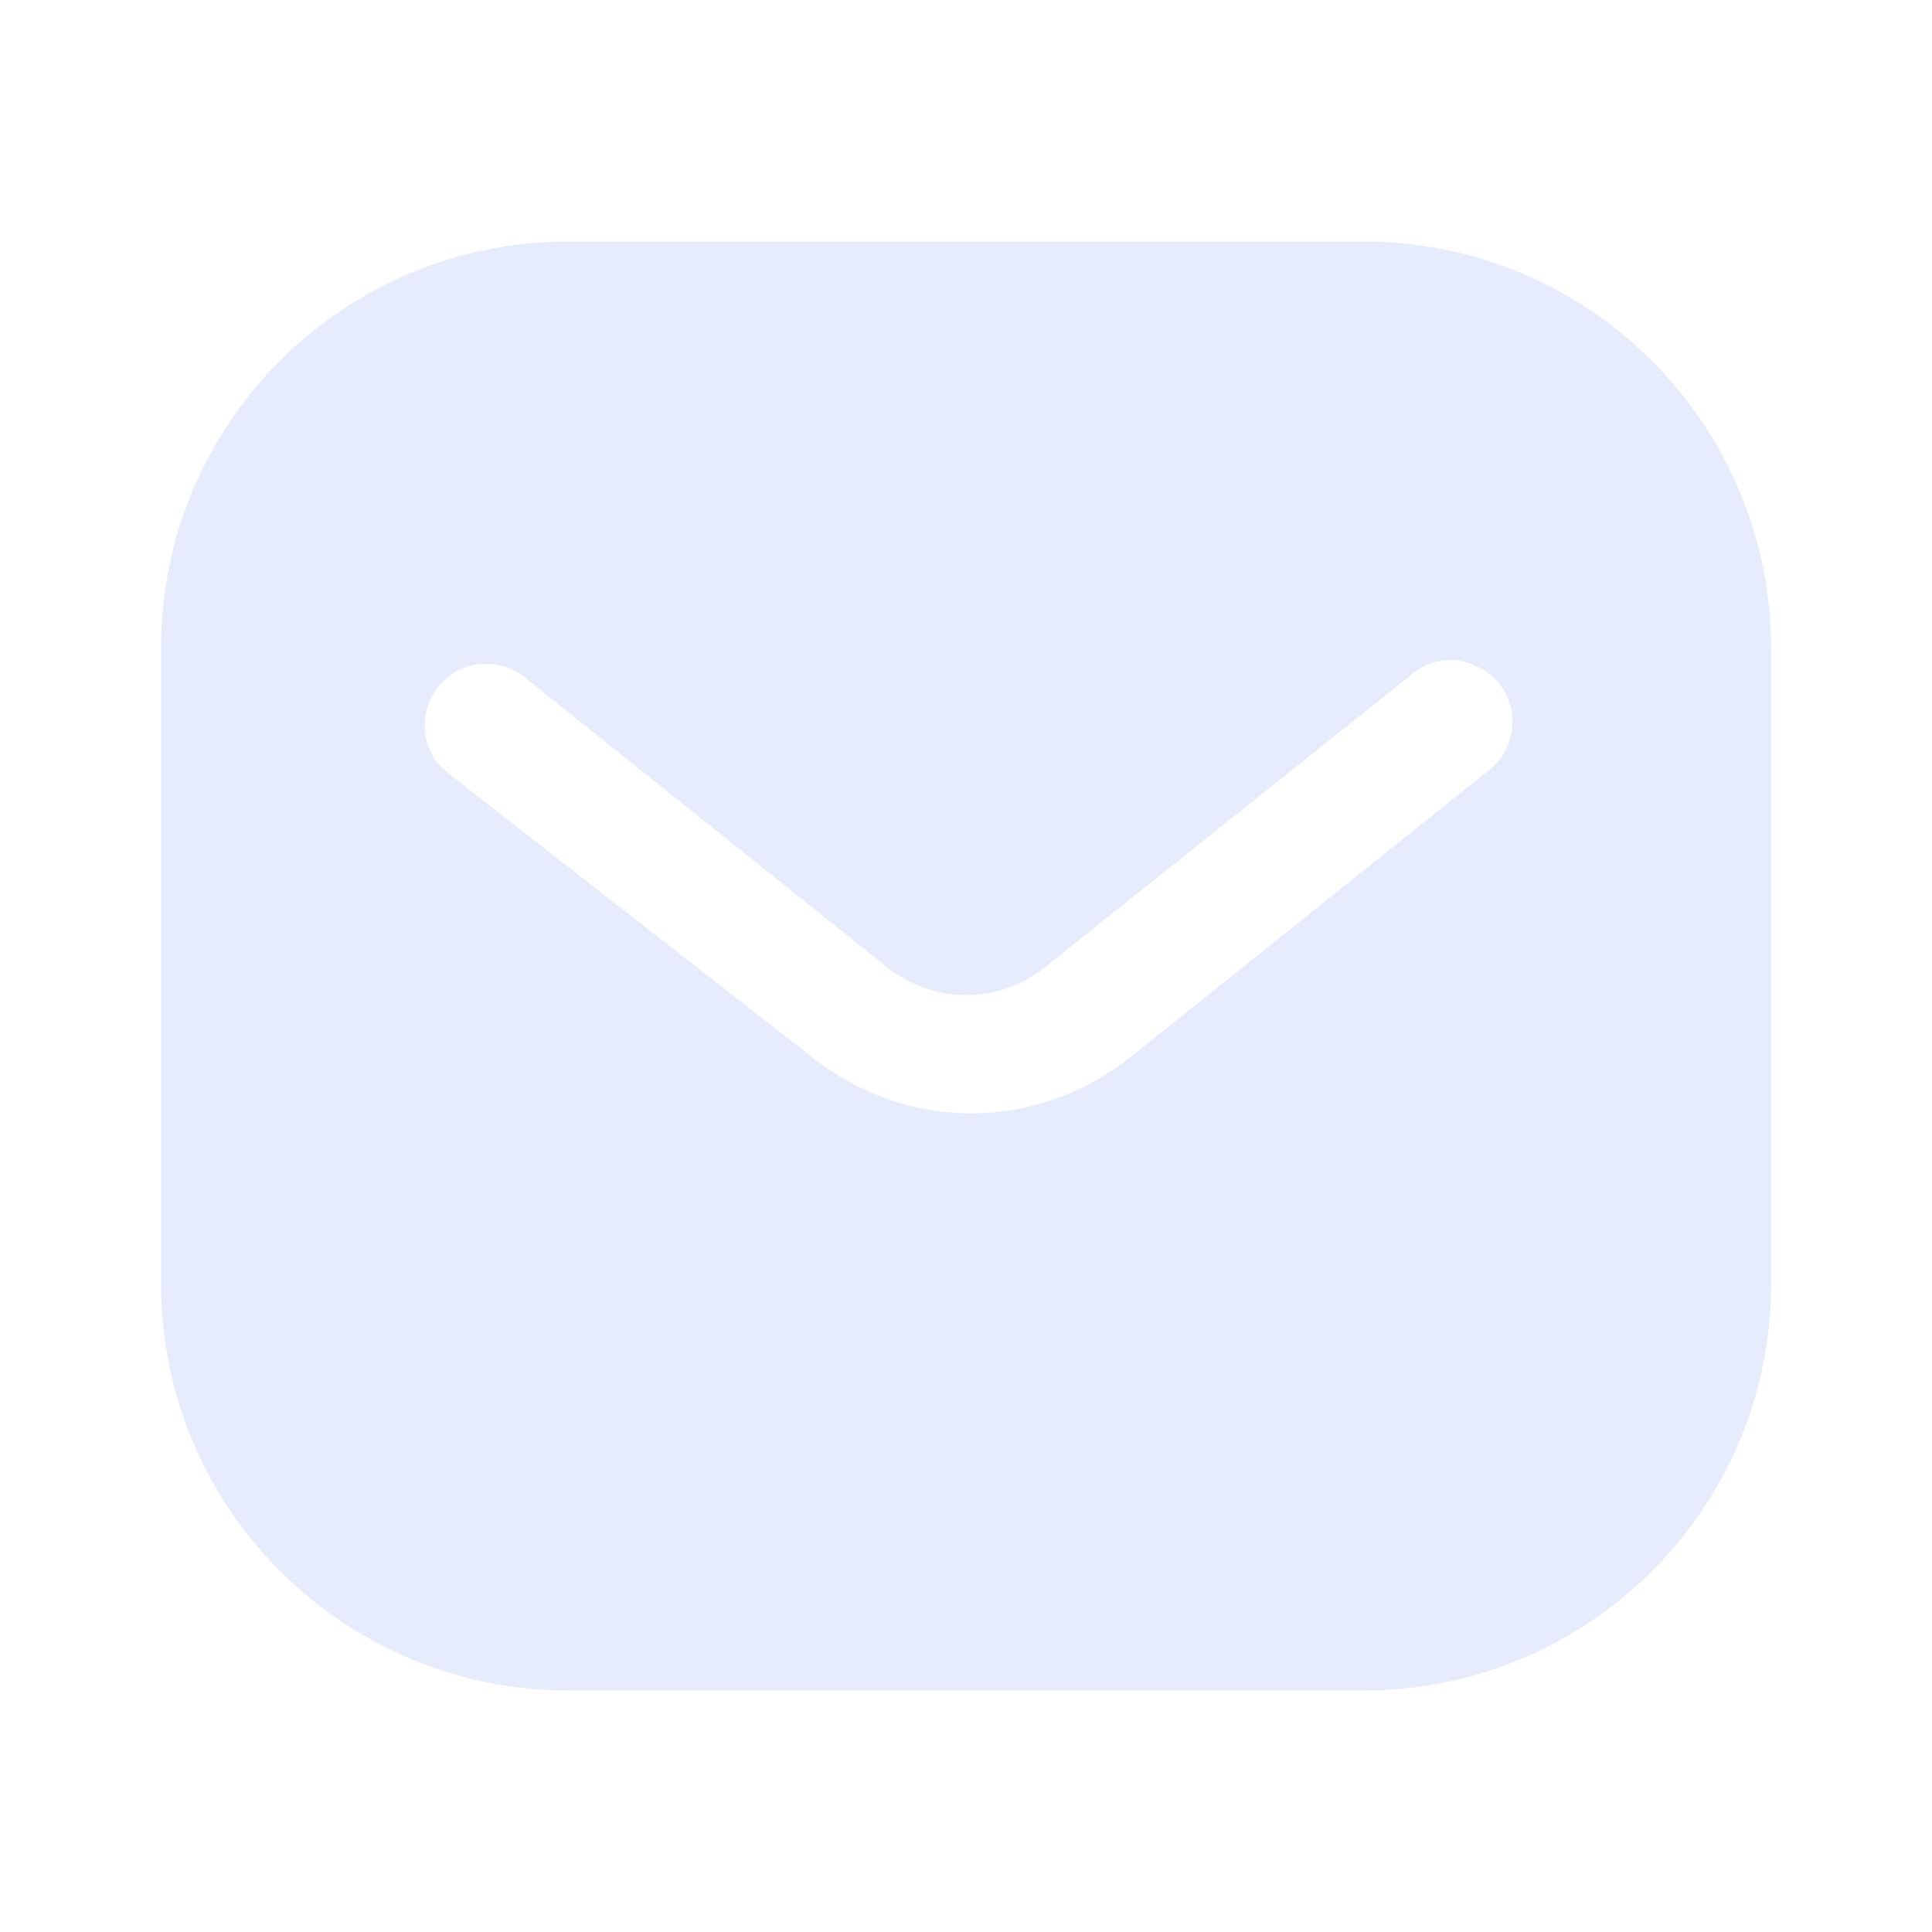
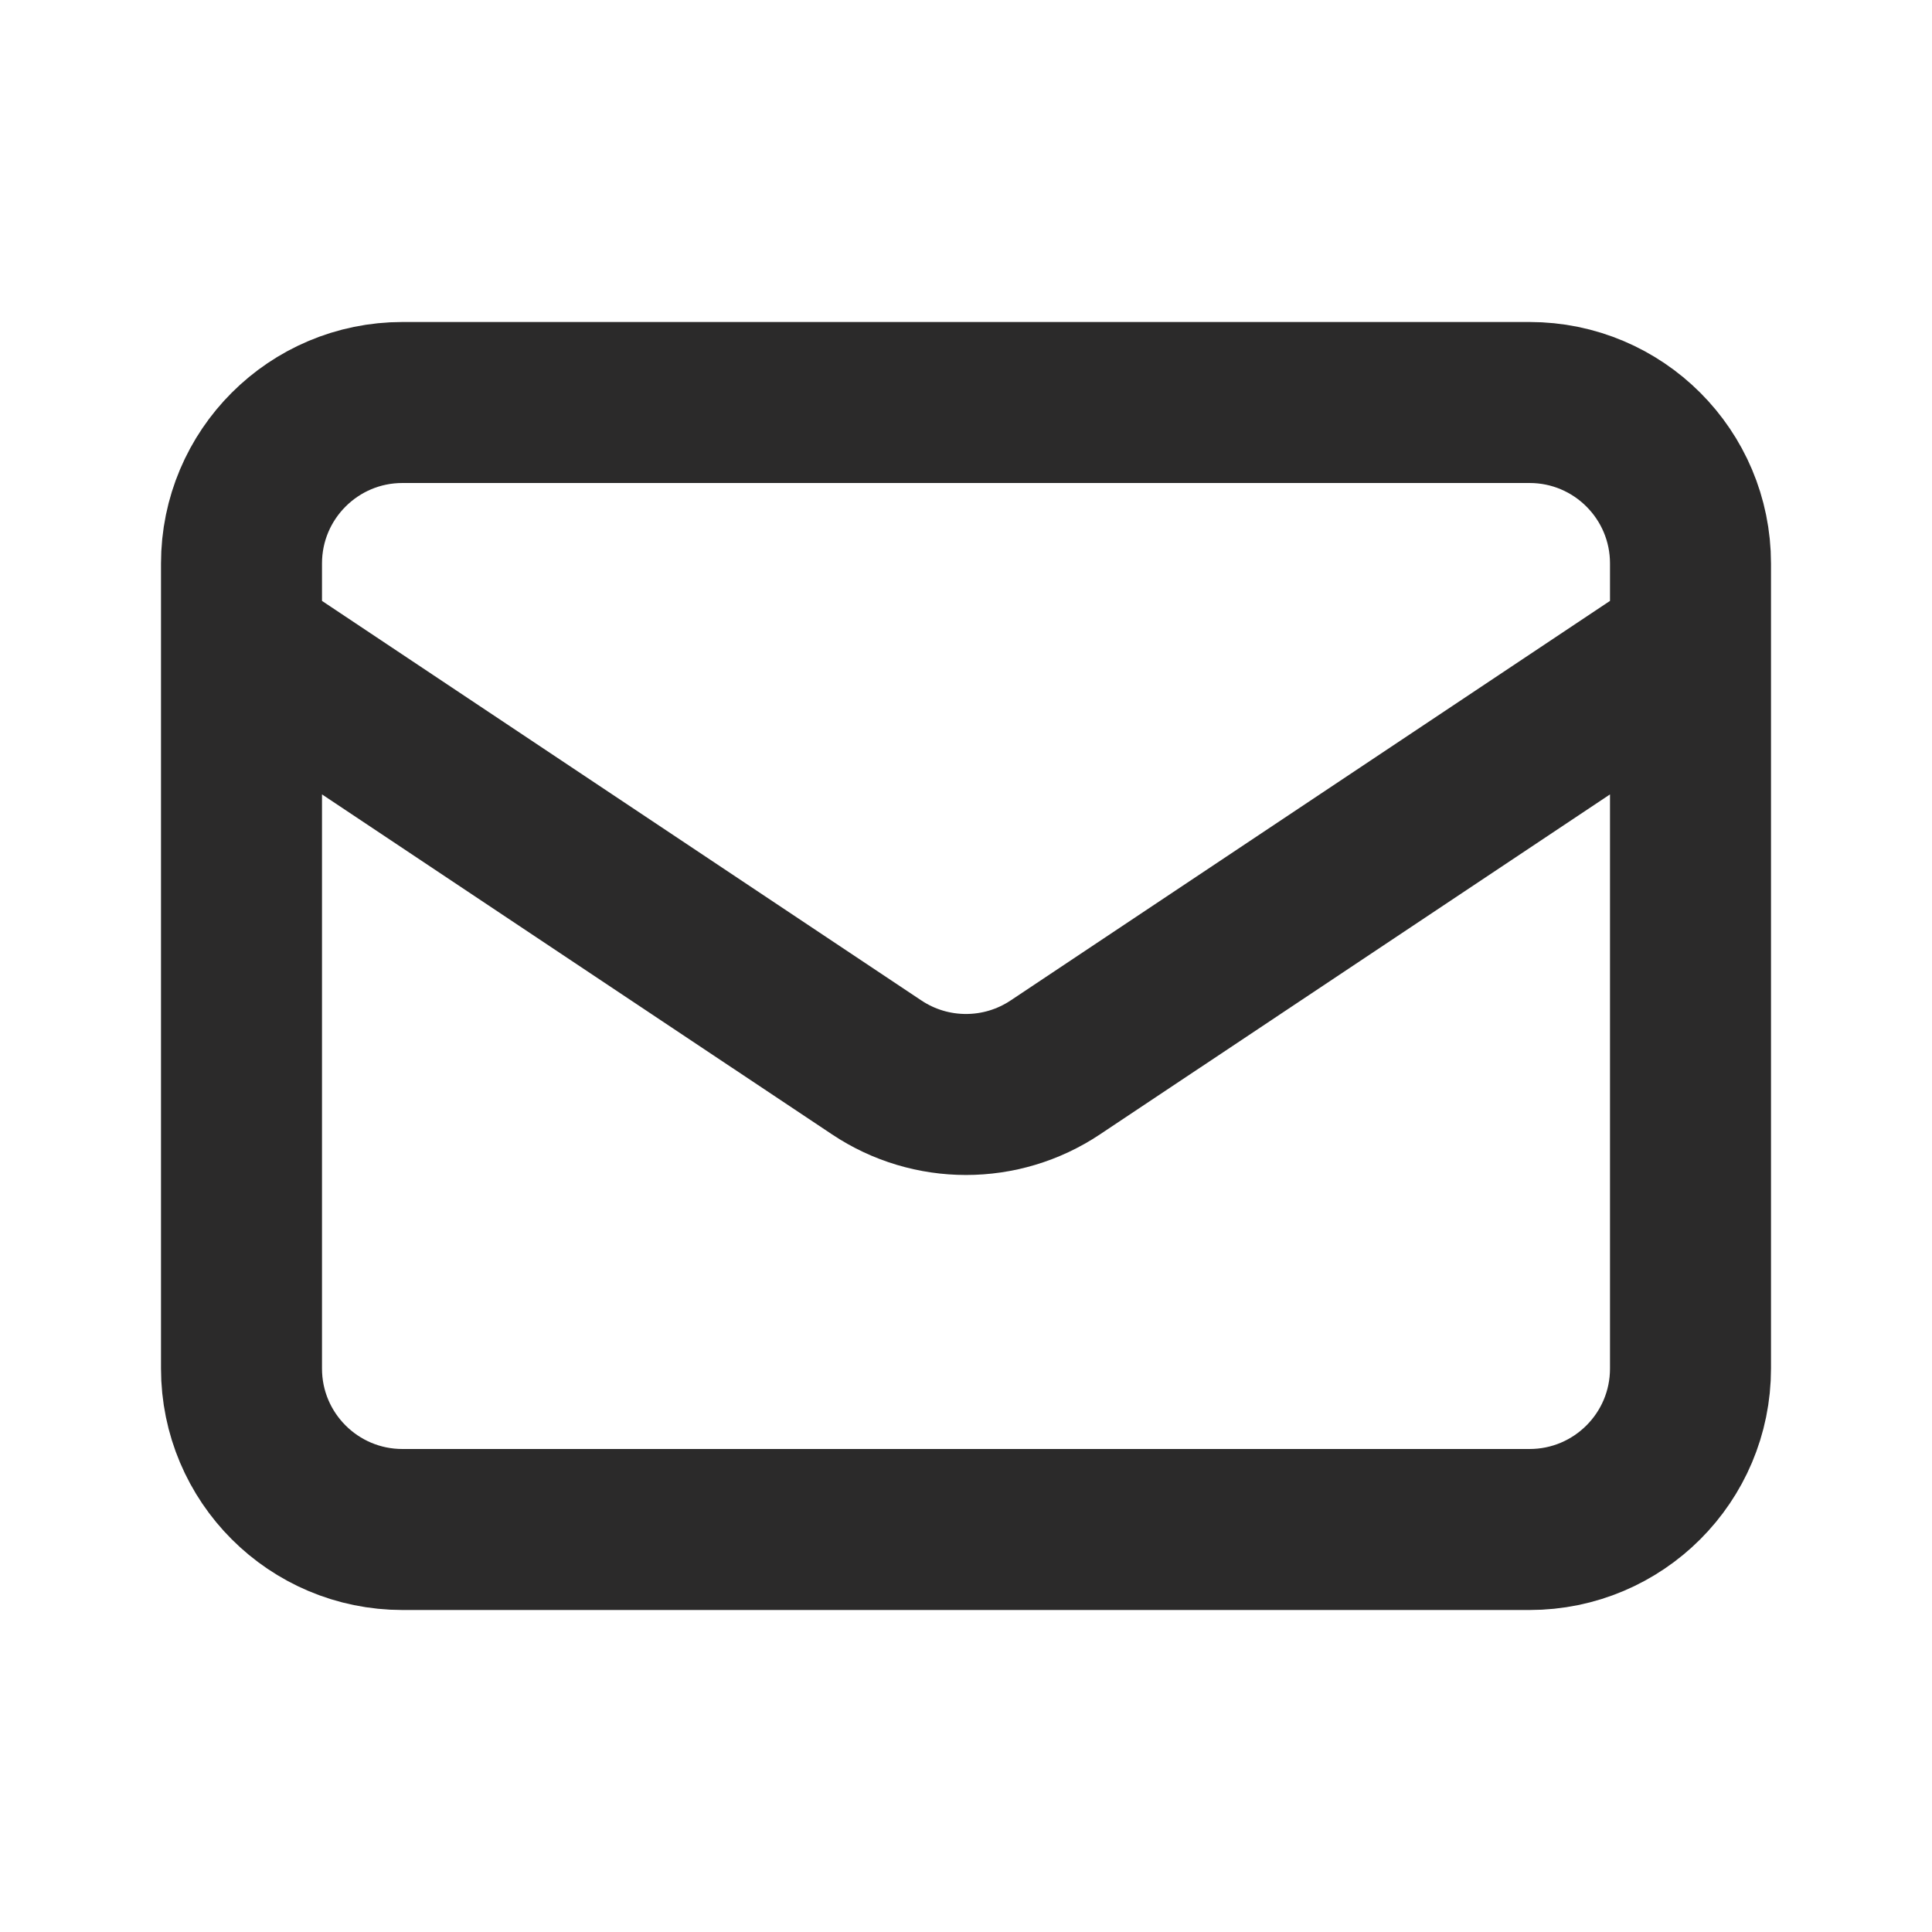
- <svg xmlns="http://www.w3.org/2000/svg" width="20" height="20" viewBox="0 0 20 20" fill="none">
-   <path fill-rule="evenodd" clip-rule="evenodd" d="M14.116 2.5C15.234 2.5 16.309 2.942 17.099 3.734C17.891 4.525 18.334 5.592 18.334 6.708V13.292C18.334 15.617 16.442 17.5 14.116 17.5H5.884C3.558 17.5 1.667 15.617 1.667 13.292V6.708C1.667 4.383 3.55 2.5 5.884 2.5H14.116ZM15.442 7.95L15.509 7.883C15.708 7.642 15.708 7.292 15.499 7.05C15.384 6.926 15.225 6.85 15.059 6.833C14.884 6.824 14.717 6.883 14.591 7L10.834 10C10.35 10.401 9.658 10.401 9.167 10L5.417 7C5.158 6.808 4.8 6.833 4.584 7.058C4.359 7.283 4.334 7.642 4.524 7.892L4.634 8L8.425 10.958C8.892 11.325 9.458 11.525 10.05 11.525C10.641 11.525 11.217 11.325 11.683 10.958L15.442 7.95Z" fill="#E6ECFC" />
+ <svg xmlns="http://www.w3.org/2000/svg" width="24" height="24" viewBox="0 0 24 24" fill="none">
+   <path d="M3 8L10.891 13.26C11.562 13.708 12.438 13.708 13.109 13.26L21 8M5 19H19C20.105 19 21 18.105 21 17V7C21 5.895 20.105 5 19 5H5C3.895 5 3 5.895 3 7V17C3 18.105 3.895 19 5 19Z" stroke="#2B2A2A" stroke-width="2" stroke-linecap="round" stroke-linejoin="round" />
</svg>
